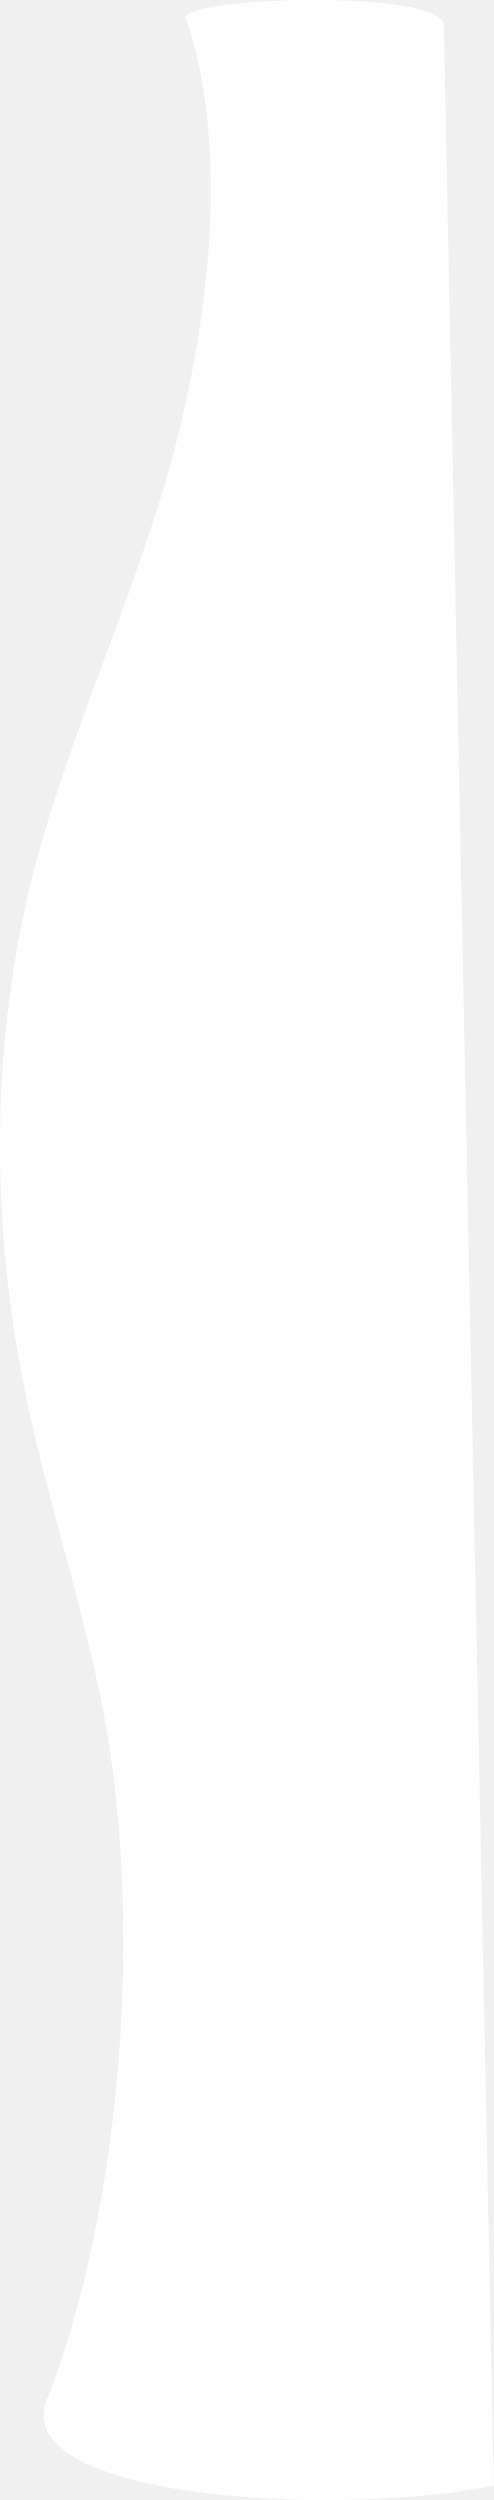
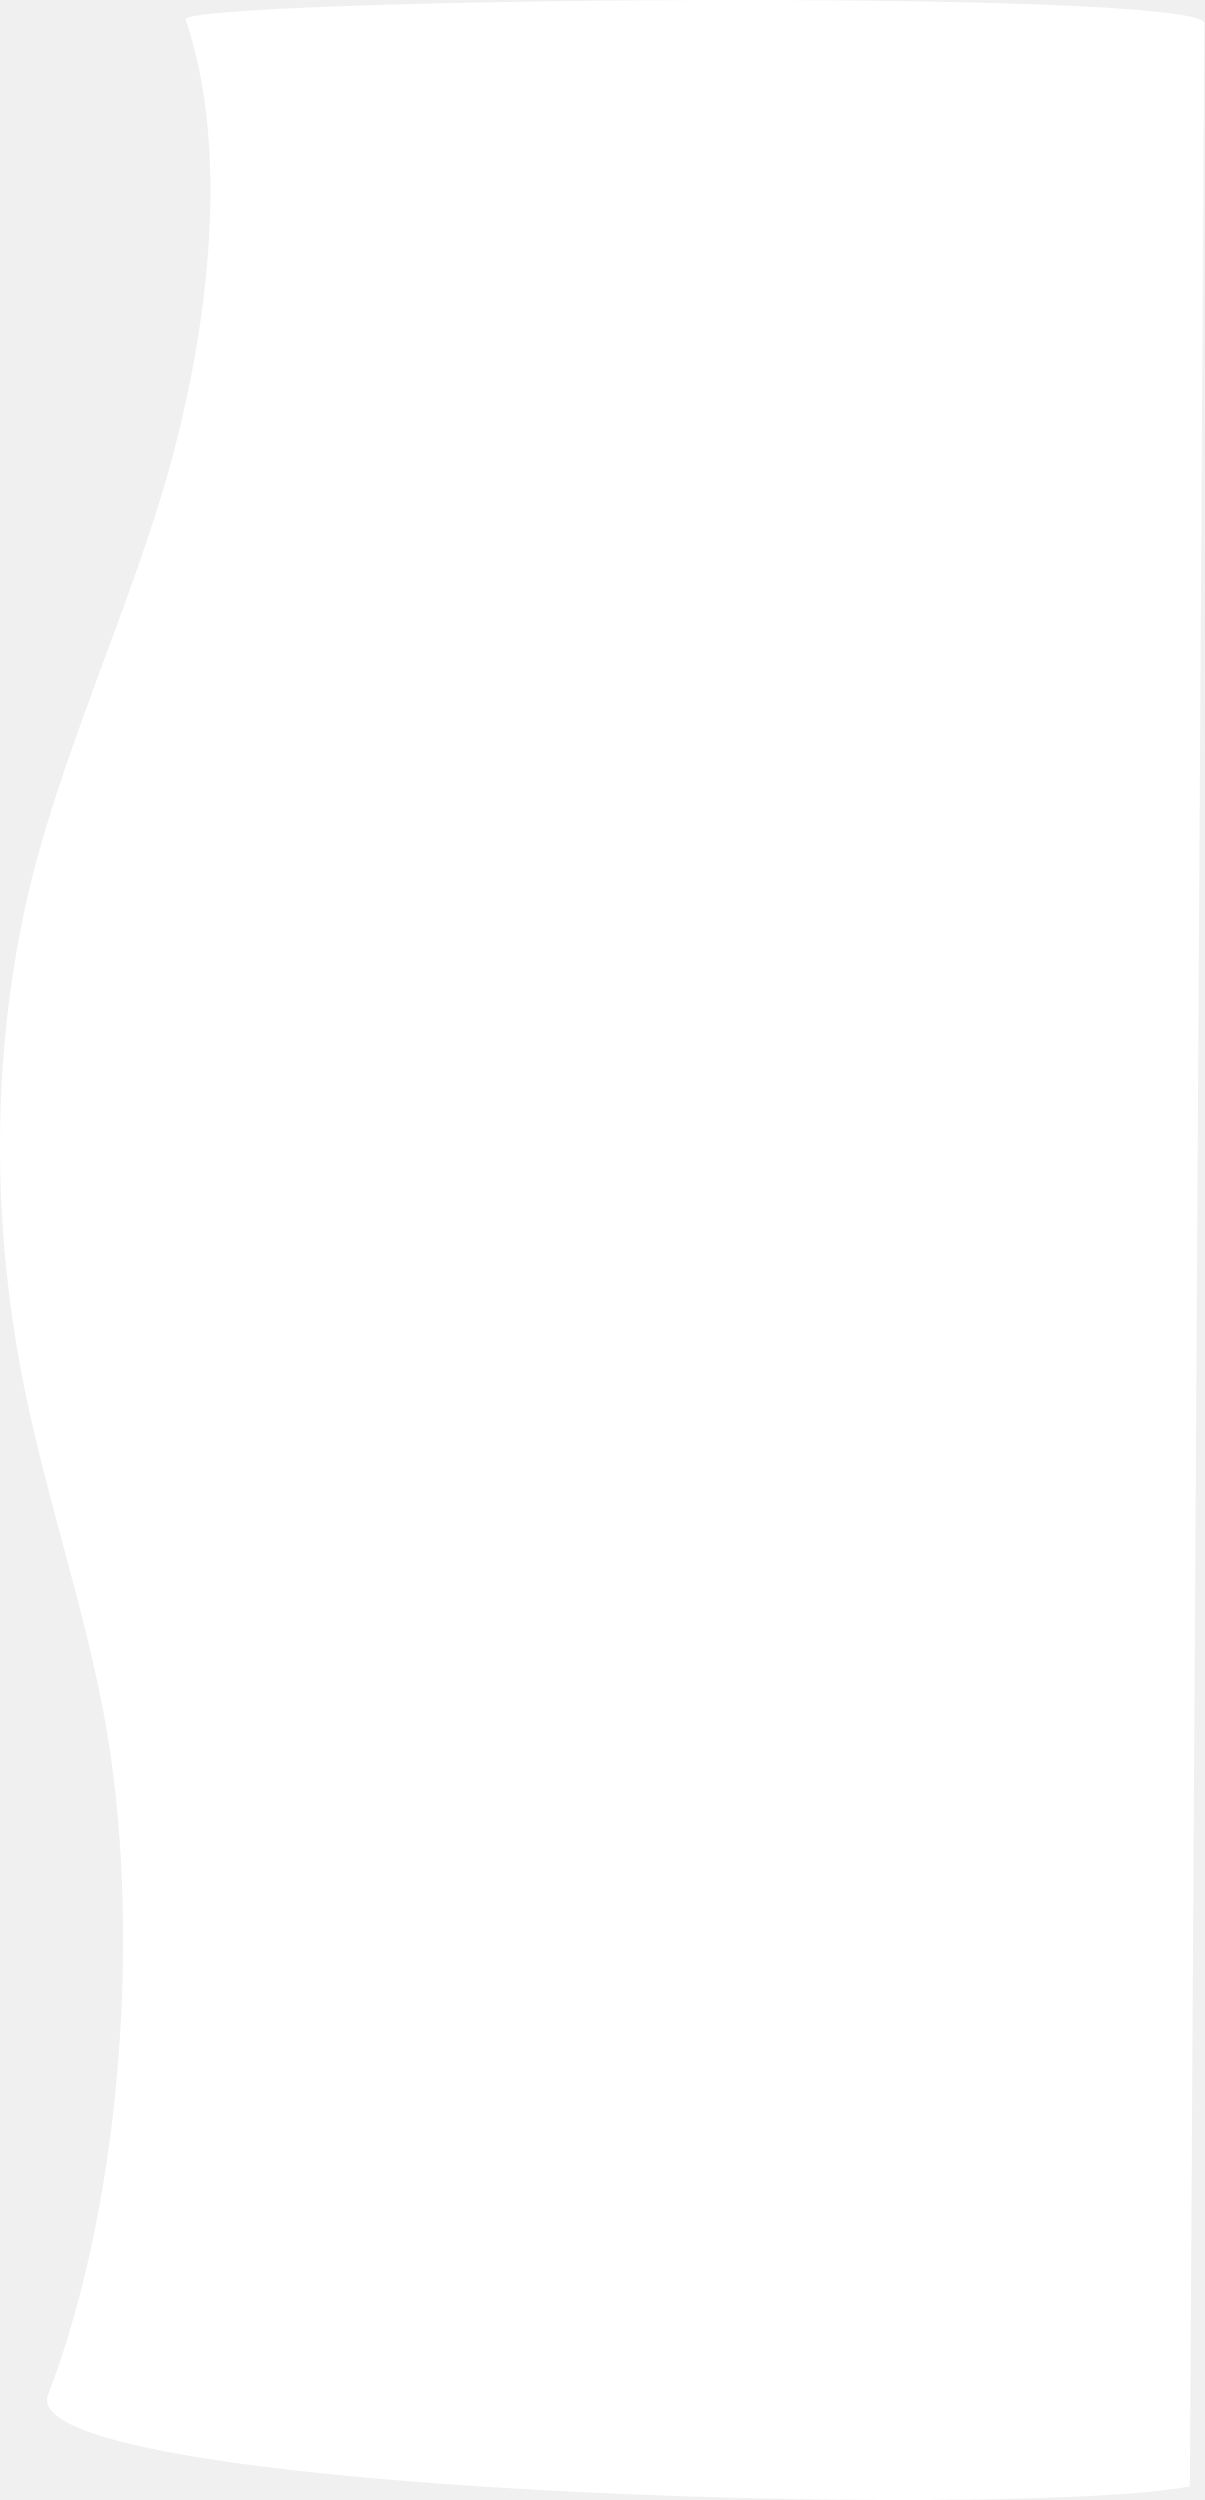
- <svg xmlns="http://www.w3.org/2000/svg" viewBox="540.804 -562.341 259.259 1312.625">
-   <path d="M 985.66 92.83 C 906.67 72 823.78 31 743.84 14.19 C 661.58 -3.15 575.78 -2.14 493.39 14.58 C 435.55 26.31 379.39 45.65 321.39 56.44 C 213.613 76.265 68.284 66.204 -34.182 27.35 C -87.264 0.326 -99.512 170.329 -82.037 260.866 L 1210.254 234.619 C 1228.95 231.815 1224.788 97.551 1213.672 99.218 C 1145.862 122.338 1055.71 111.31 985.66 92.83 Z" fill="white" transform="matrix(0, -1, 1, 0, 539.1965, 660.8036)" />
+ <svg xmlns="http://www.w3.org/2000/svg" viewBox="540.804 -563.117 633.273 1314.602">
+   <path d="M 985.66 92.83 C 906.67 72 823.78 31 743.84 14.19 C 661.58 -3.15 575.78 -2.14 493.39 14.58 C 435.55 26.31 379.39 45.65 321.39 56.44 C 213.613 76.265 68.284 66.204 -34.182 27.35 C -87.264 0.326 -100.985 536.745 -83.51 627.282 L 1211.726 634.88 C 1230.422 632.076 1224.788 97.551 1213.672 99.218 C 1145.862 122.338 1055.71 111.31 985.66 92.83 Z" fill="white" transform="matrix(0, -1, 1, 0, 539.1965, 660.8036)" />
</svg>
